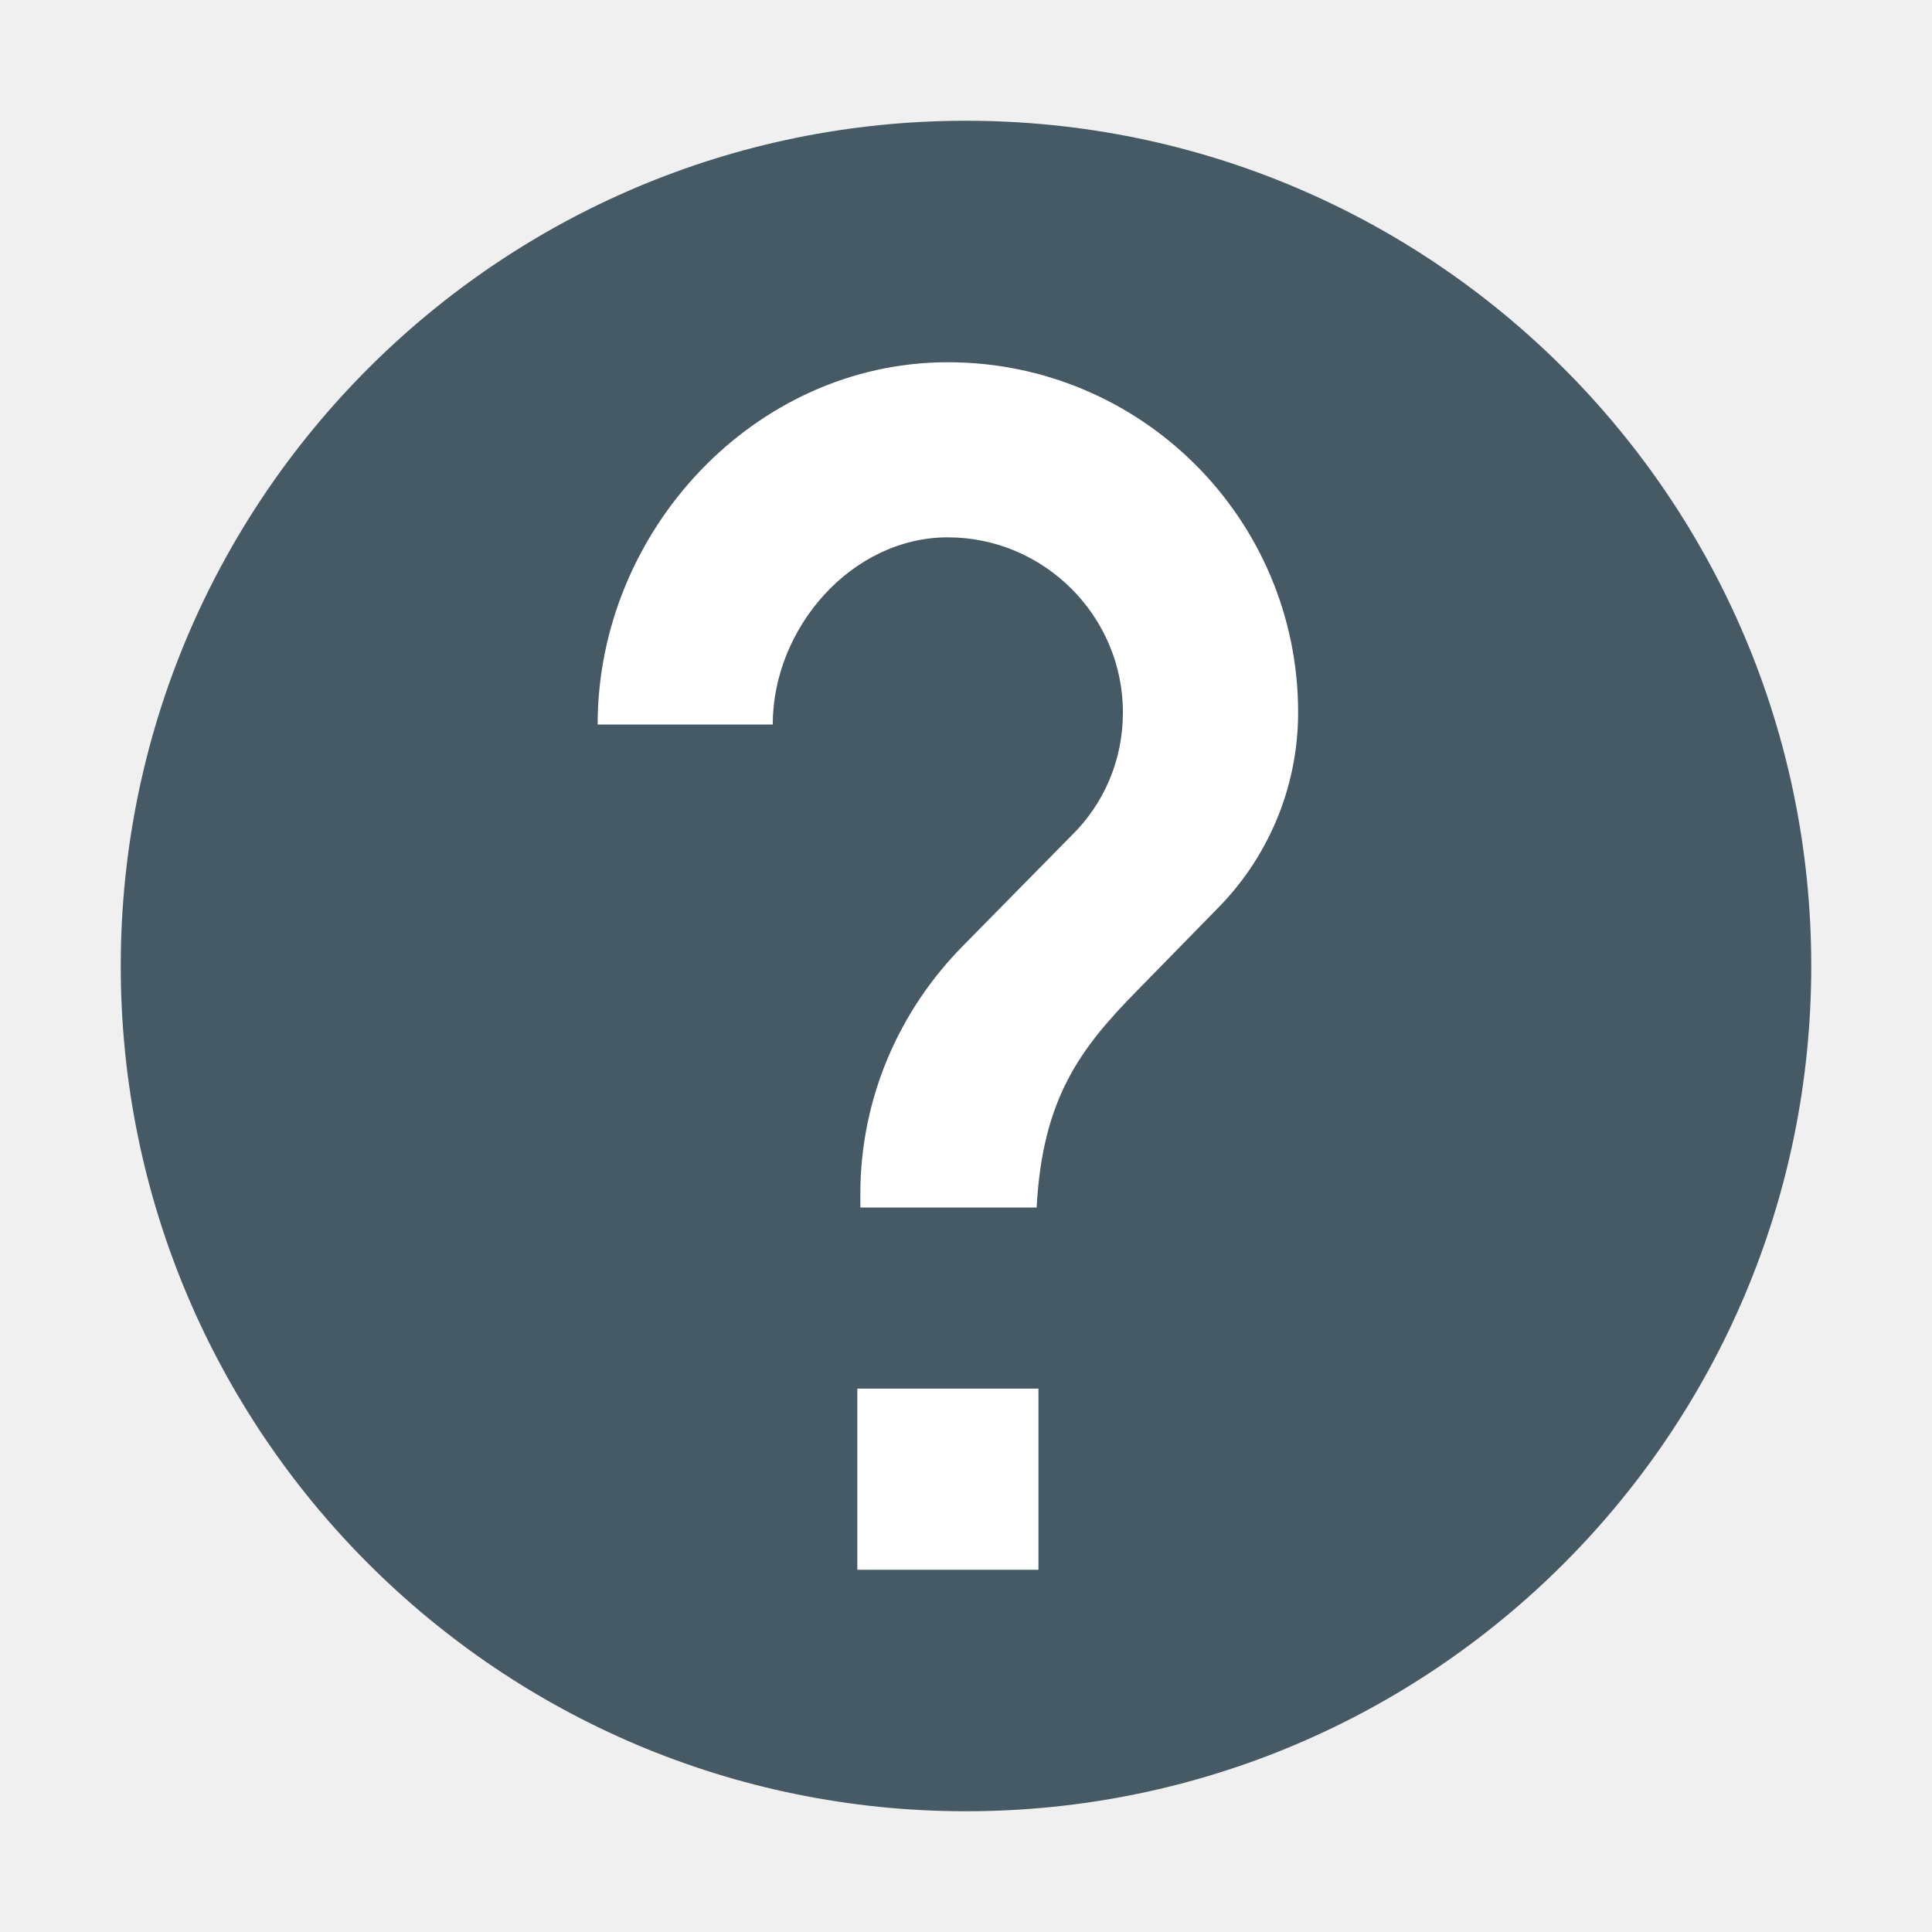
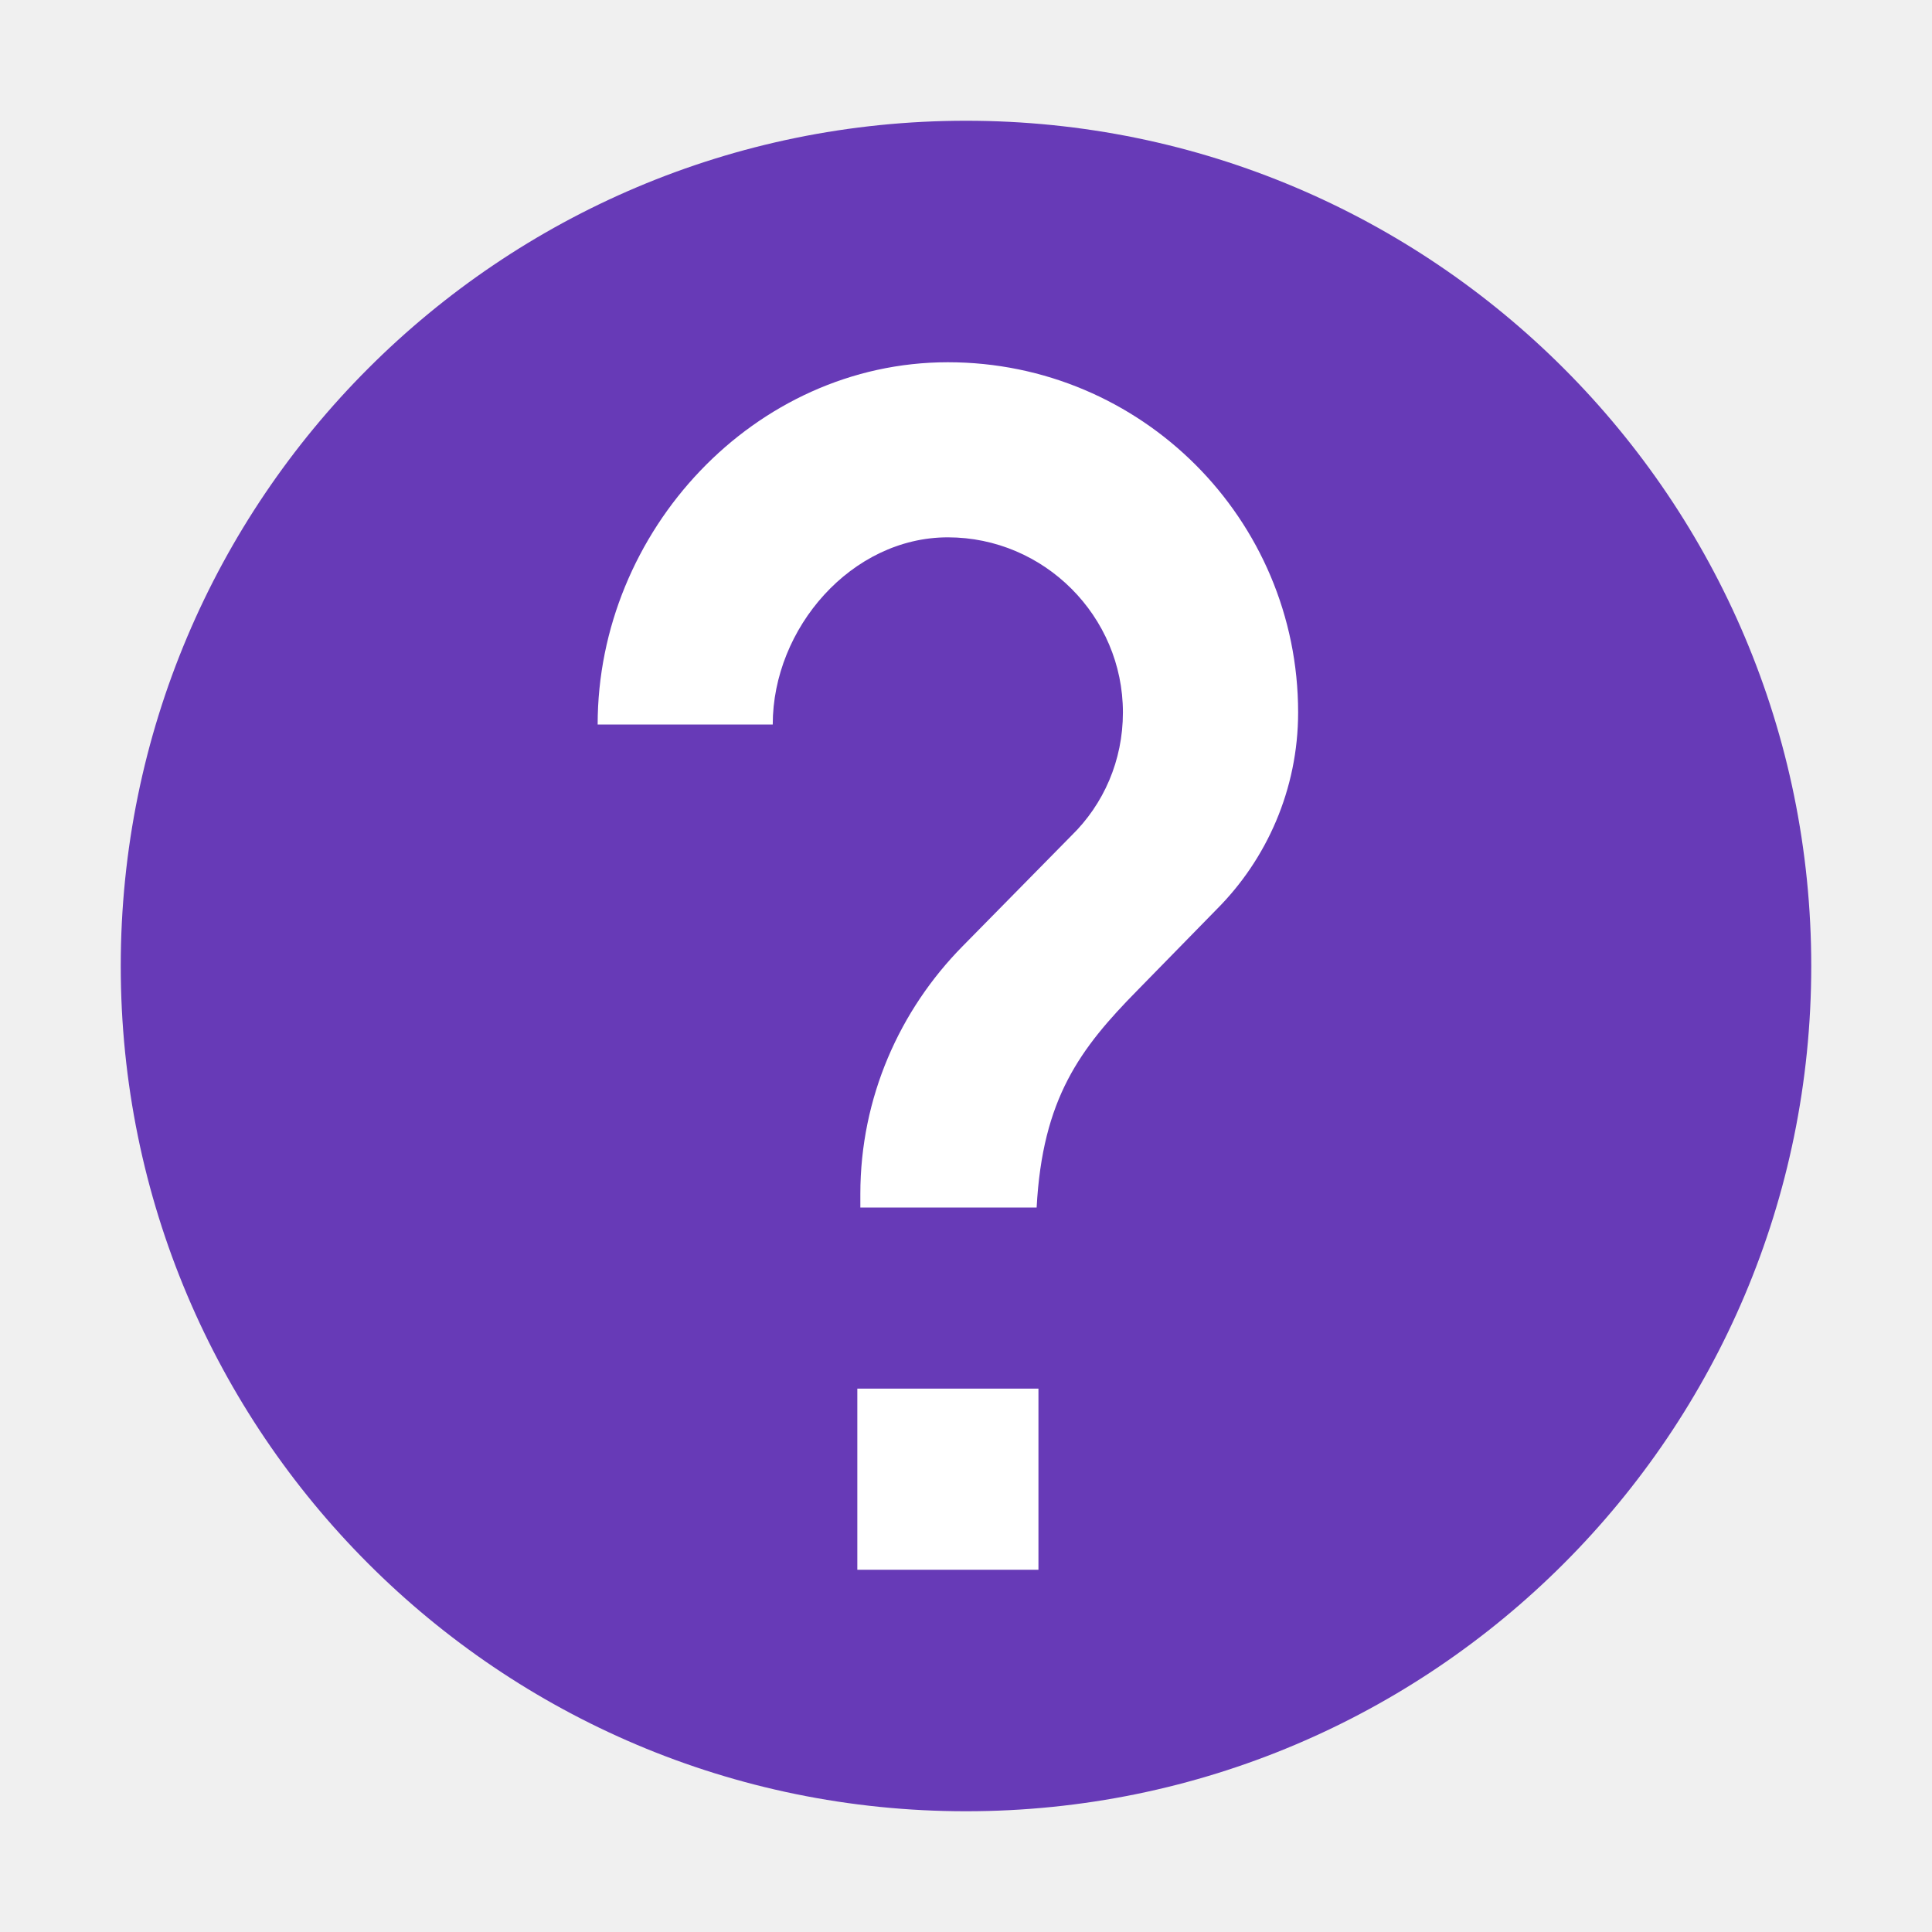
- <svg xmlns="http://www.w3.org/2000/svg" width="32" height="32" version="1">
-   <circle style="fill:#455a64" cx="16" cy="16" r="14" />
-   <path style="fill:#ffffff" d="M 15.7,6 C 12.495,6 9.899,8.796 9.899,12 h 2.9 c 0,-1.595 1.305,-3.1 2.9,-3.1 1.595,0 2.9,1.305 2.9,2.9 0,0.797 -0.319,1.521 -0.855,2.043 l -1.799,1.828 c -1.044,1.058 -1.695,2.509 -1.695,4.104 V 20 h 2.92 c 0.097,-1.807 0.718,-2.632 1.676,-3.604 L 20.151,15.062 c 0.827,-0.827 1.35,-1.986 1.35,-3.262 C 21.501,8.596 18.904,6 15.7,6 Z m -1.5,17 v 3 h 3 v -3 z" />
+ <svg xmlns="http://www.w3.org/2000/svg" width="32" height="32" version="1" id="svg6">
+   <defs id="defs10" />
+   <circle style="fill:#673ab7" cx="16" cy="16" r="14" id="circle2" />
+   <path style="fill:#ffffff" d="M 15.7,6 C 12.495,6 9.899,8.796 9.899,12 h 2.9 c 0,-1.595 1.305,-3.1 2.9,-3.1 1.595,0 2.9,1.305 2.9,2.9 0,0.797 -0.319,1.521 -0.855,2.043 l -1.799,1.828 c -1.044,1.058 -1.695,2.509 -1.695,4.104 V 20 h 2.92 c 0.097,-1.807 0.718,-2.632 1.676,-3.604 L 20.151,15.062 c 0.827,-0.827 1.35,-1.986 1.35,-3.262 C 21.501,8.596 18.904,6 15.7,6 Z m -1.5,17 v 3 h 3 v -3 z" id="path4" />
</svg>
